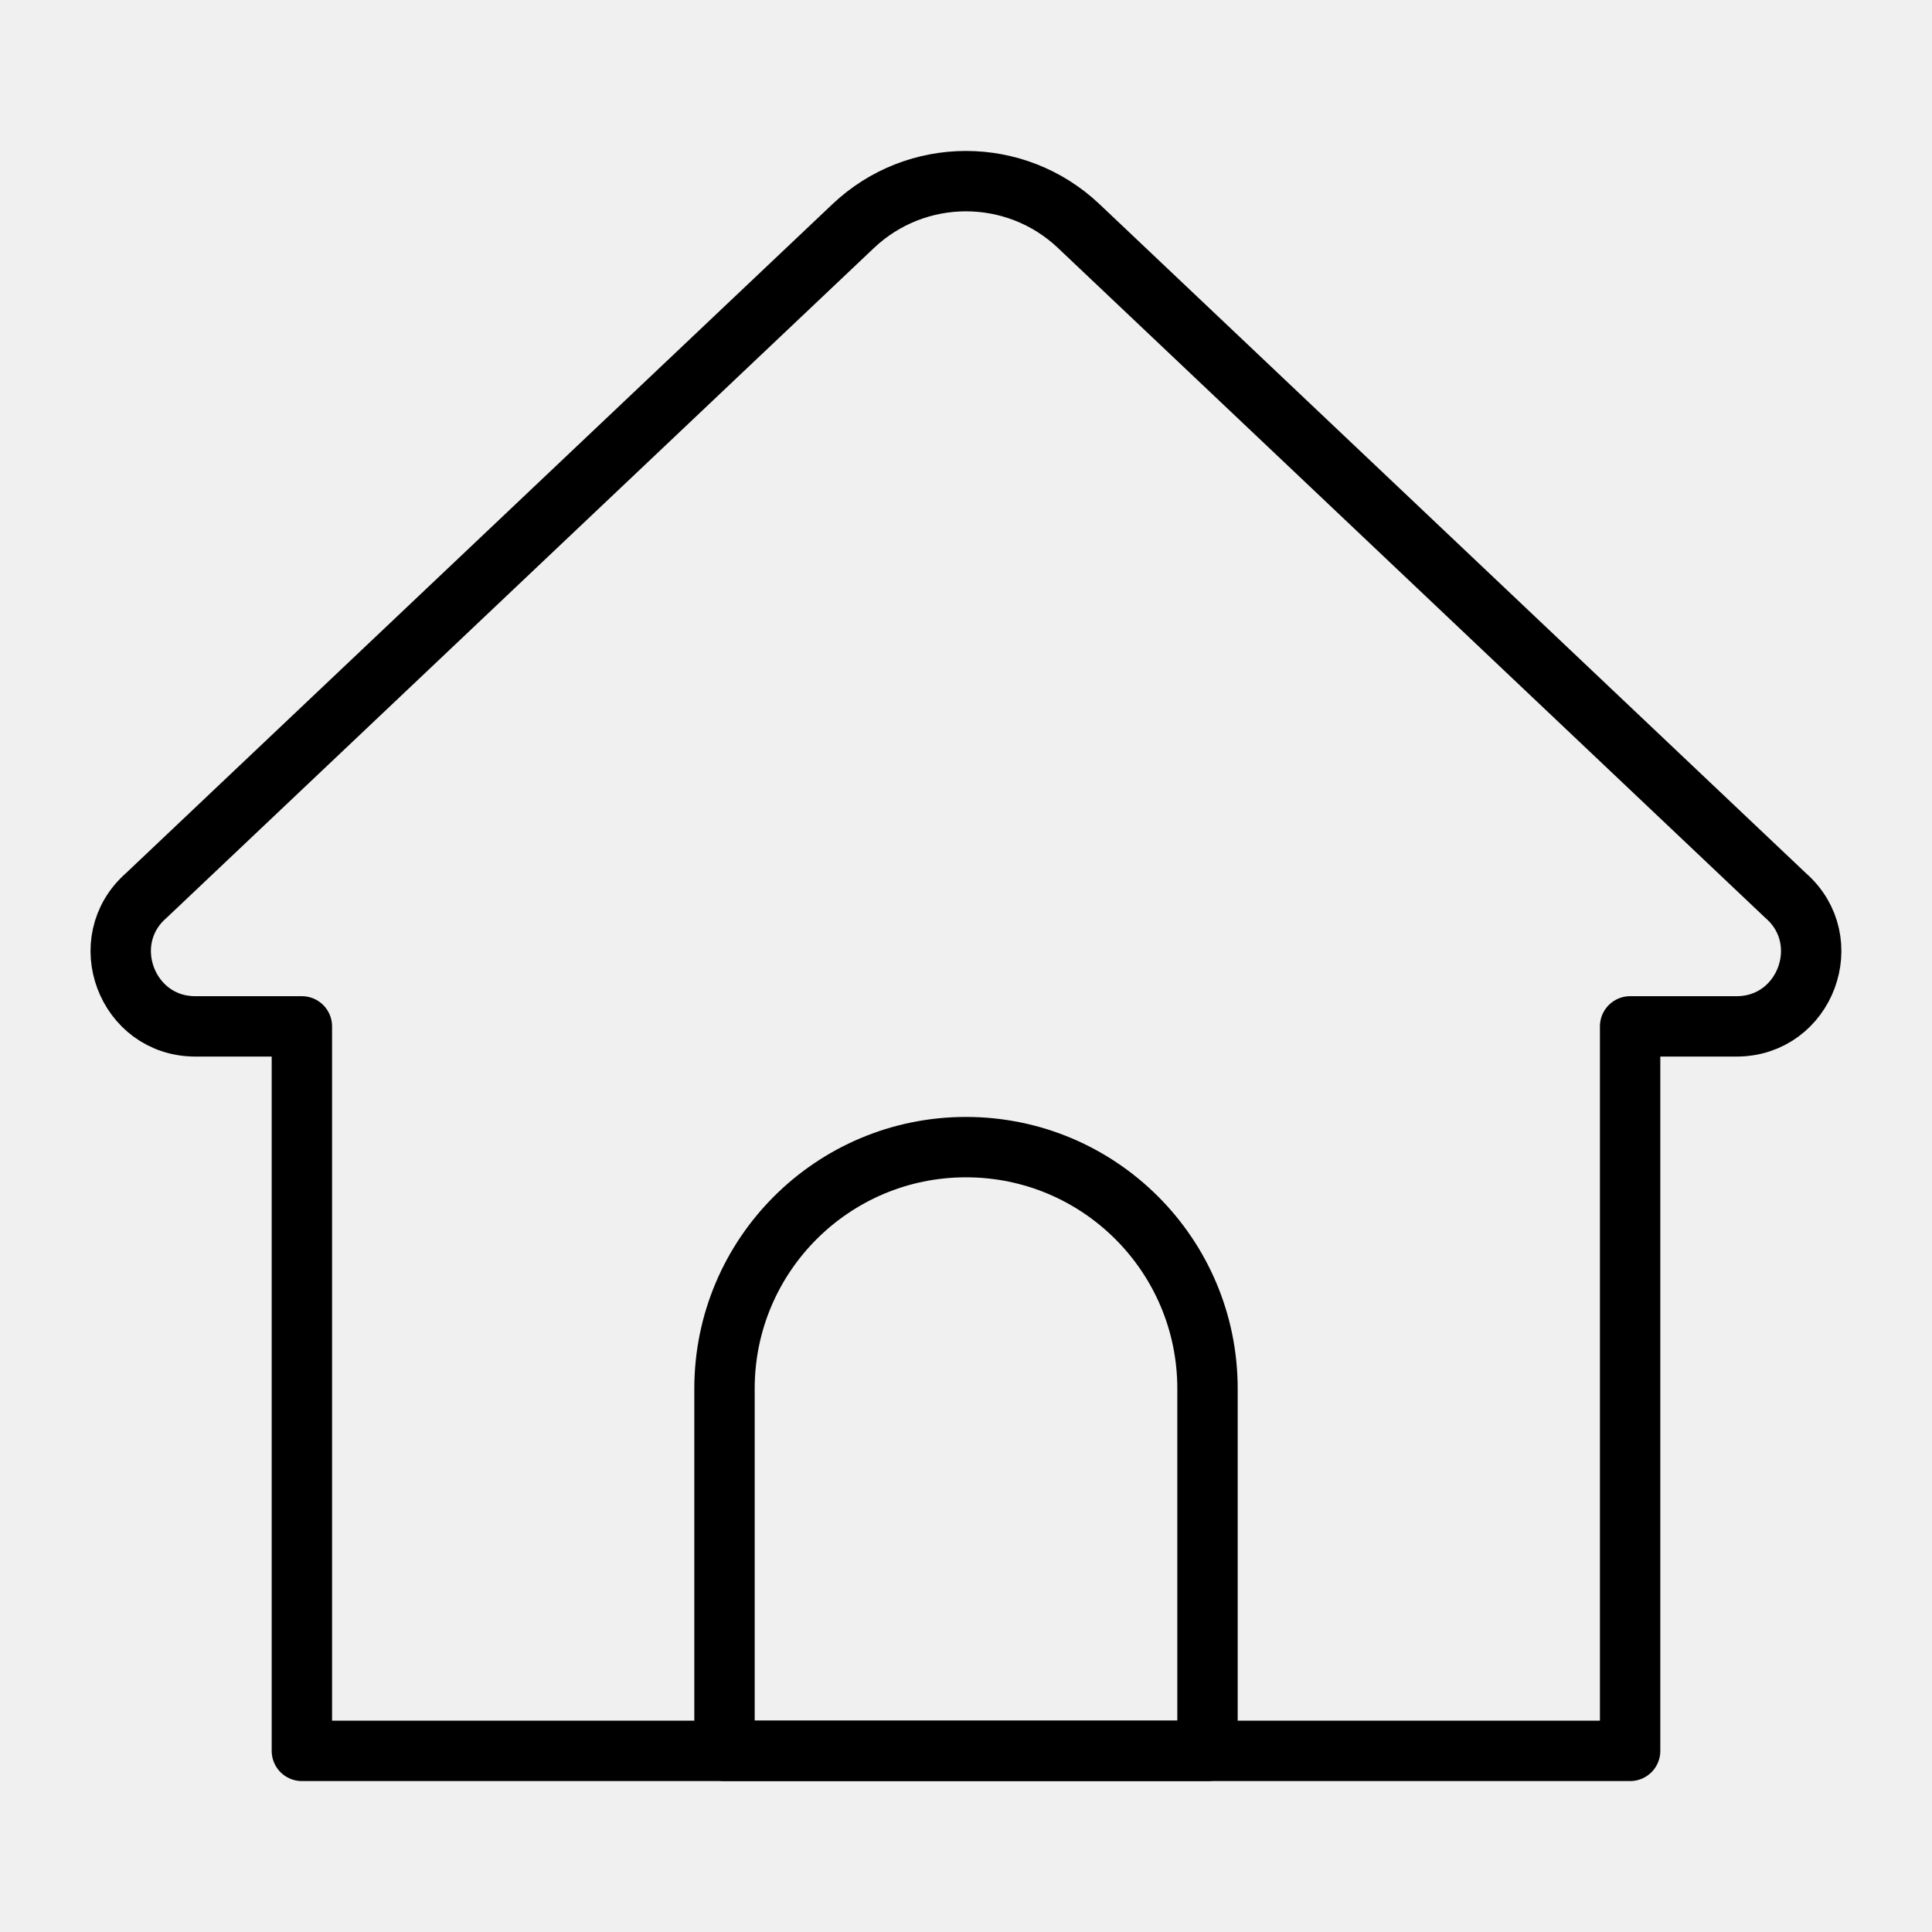
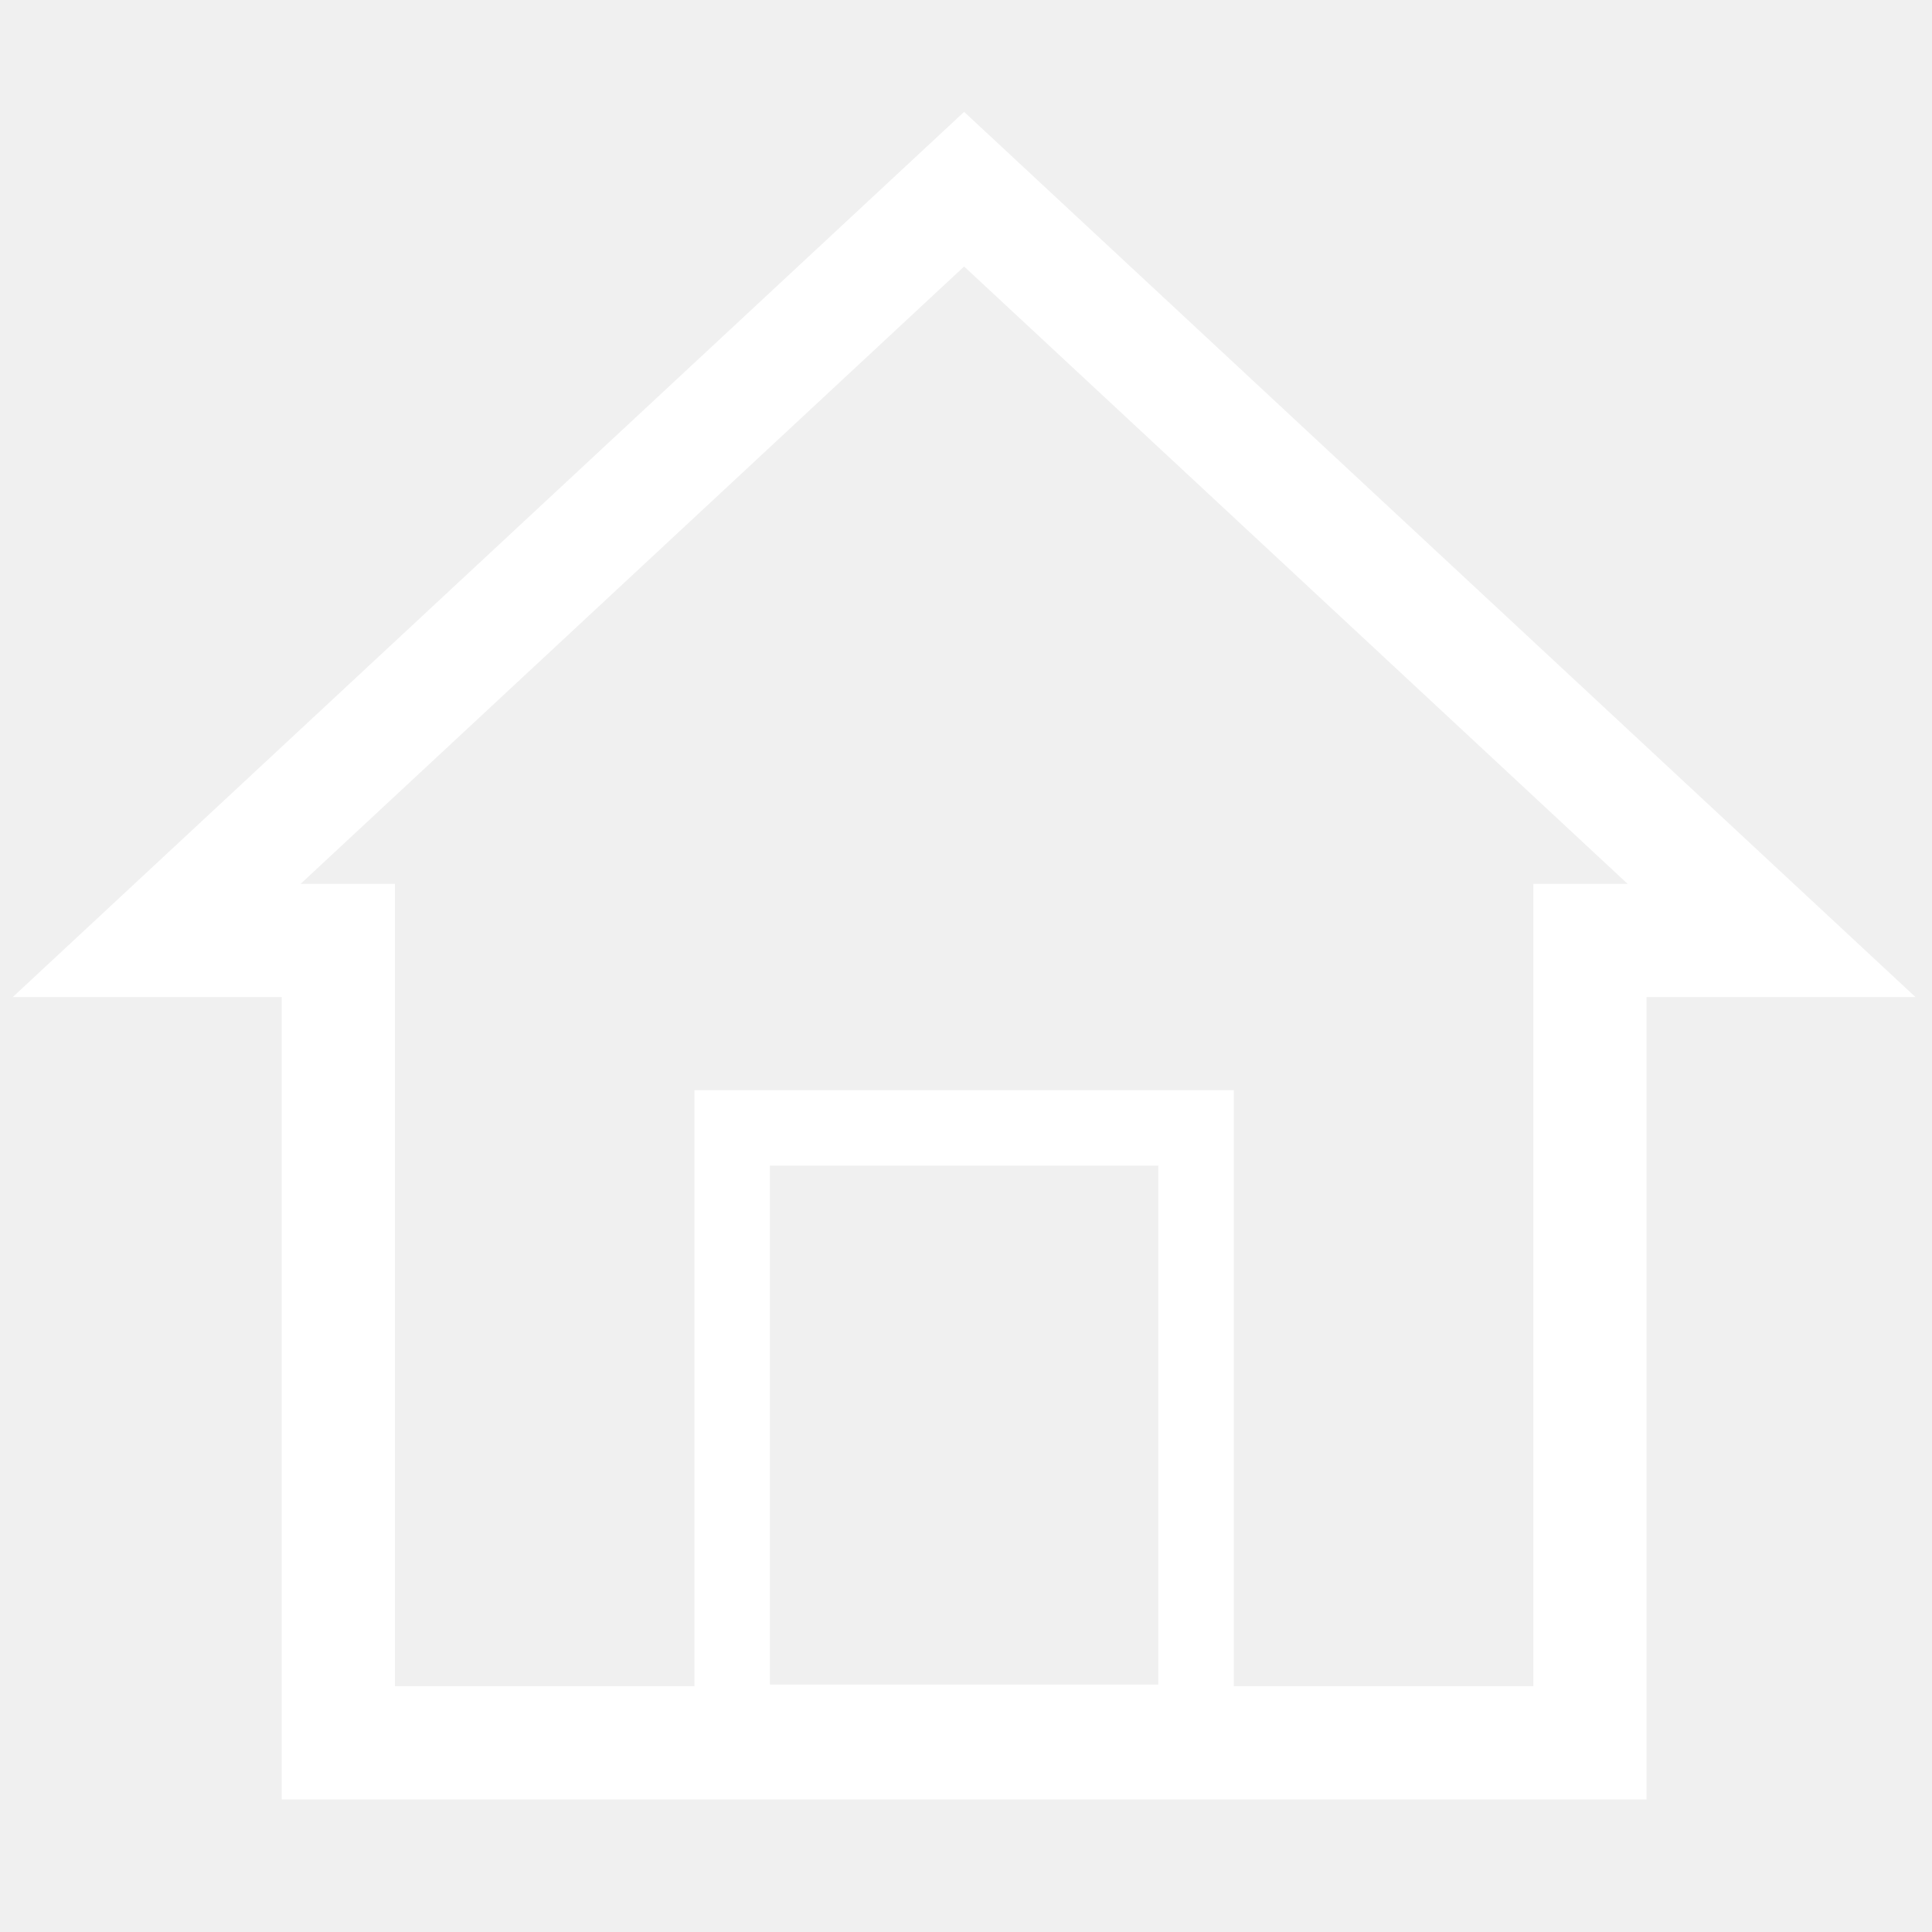
- <svg xmlns="http://www.w3.org/2000/svg" enable-background="new 0 0 32 32" id="Editable-line" version="1.1" viewBox="0 0 32 32" xml:space="preserve">
-   <path d="  M27,29H5V17H3.235c-1.138,0-1.669-1.419-0.812-2.168L14.131,3.745c1.048-0.993,2.689-0.993,3.737,0l11.707,11.087  C30.433,15.58,29.902,17,28.763,17H27V29z" fill="none" id="XMLID_1_" stroke="#000000" stroke-linecap="round" stroke-linejoin="round" stroke-miterlimit="10" stroke-width="1" />
-   <path d="  M20,29h-8v-6c0-2.209,1.791-4,4-4h0c2.209,0,4,1.791,4,4V29z" fill="none" id="XMLID_2_" stroke="#000000" stroke-linecap="round" stroke-linejoin="round" stroke-miterlimit="10" stroke-width="1" />
+ <svg xmlns="http://www.w3.org/2000/svg" t="1748411255233" class="icon" viewBox="0 0 1024 1024" version="1.1" p-id="5030" width="200" height="200">
+   <path d="M872.692 953.733H149.309v-425.26H6.748L511 59.289l504.251 469.184H872.692v425.26z m-663.383-60h603.384v-425.26h49.994L511 141.244 159.313 468.473h49.996v425.26z" p-id="5031" fill="#ffffff" />
+   <path d="M653.943 932.848H368.057V577.805h285.887v355.043z m-245.886-40h205.887V617.805H408.057v275.043z" p-id="5032" fill="#ffffff" />
</svg>
